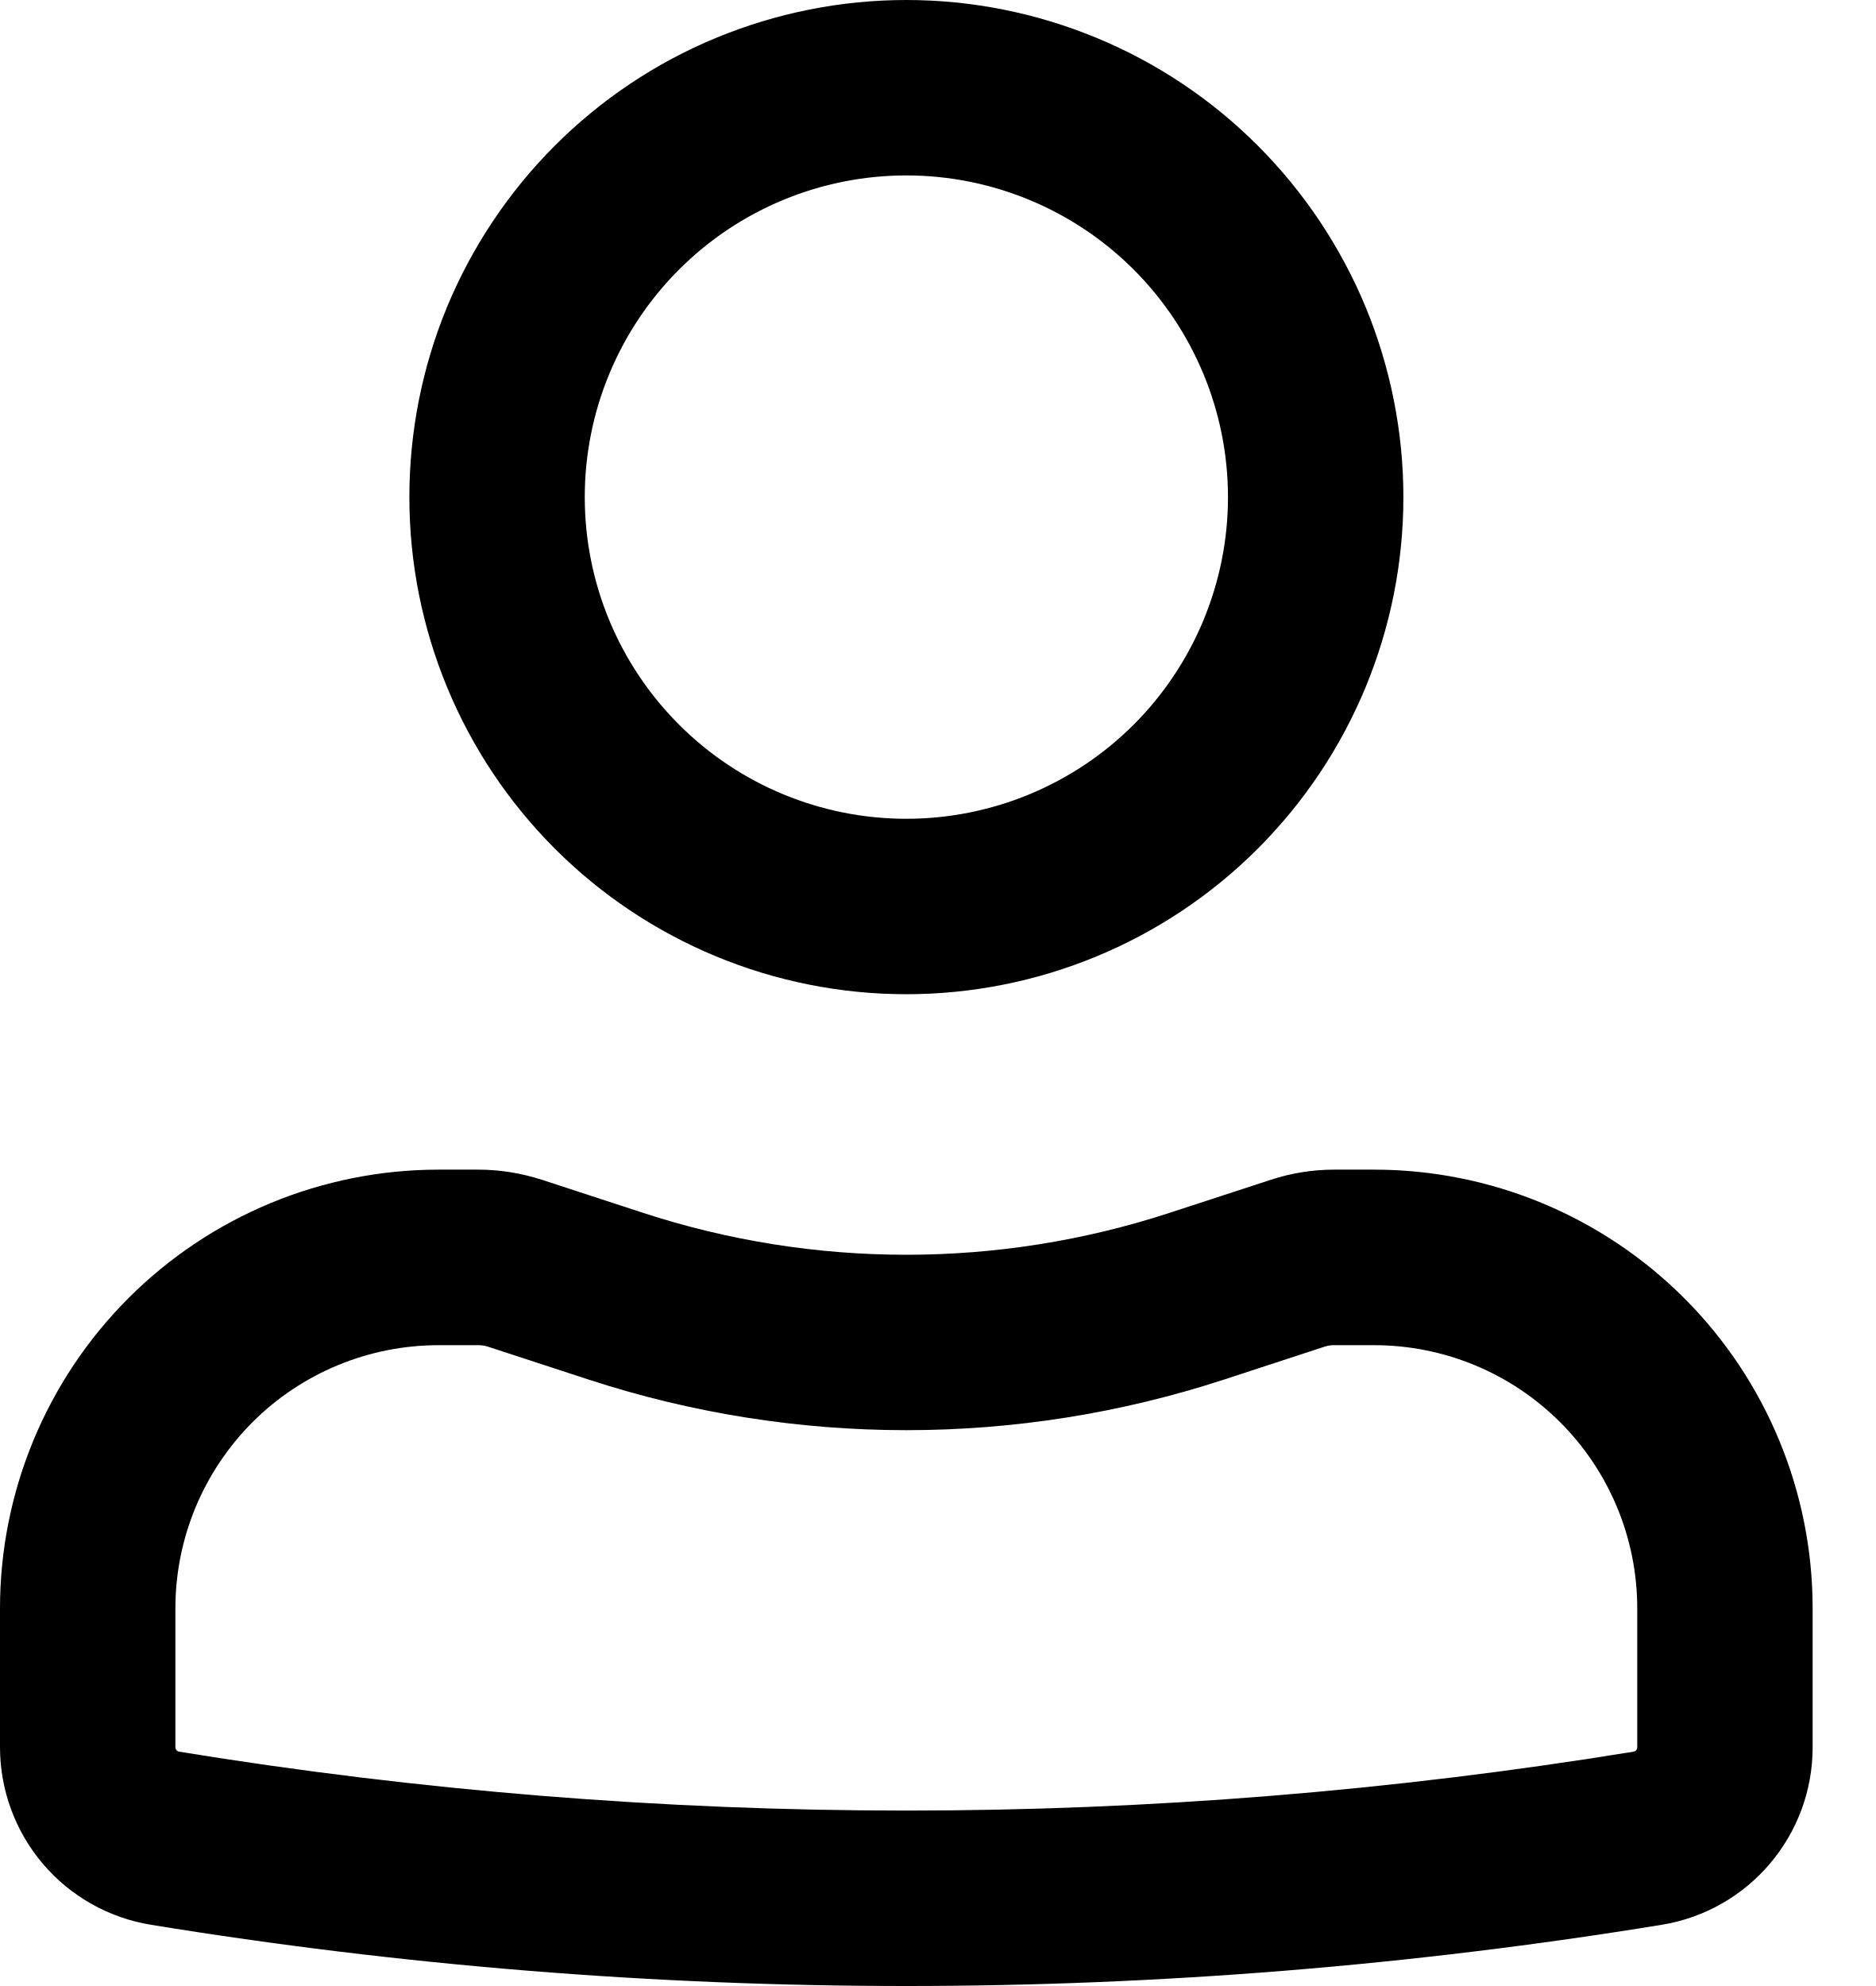
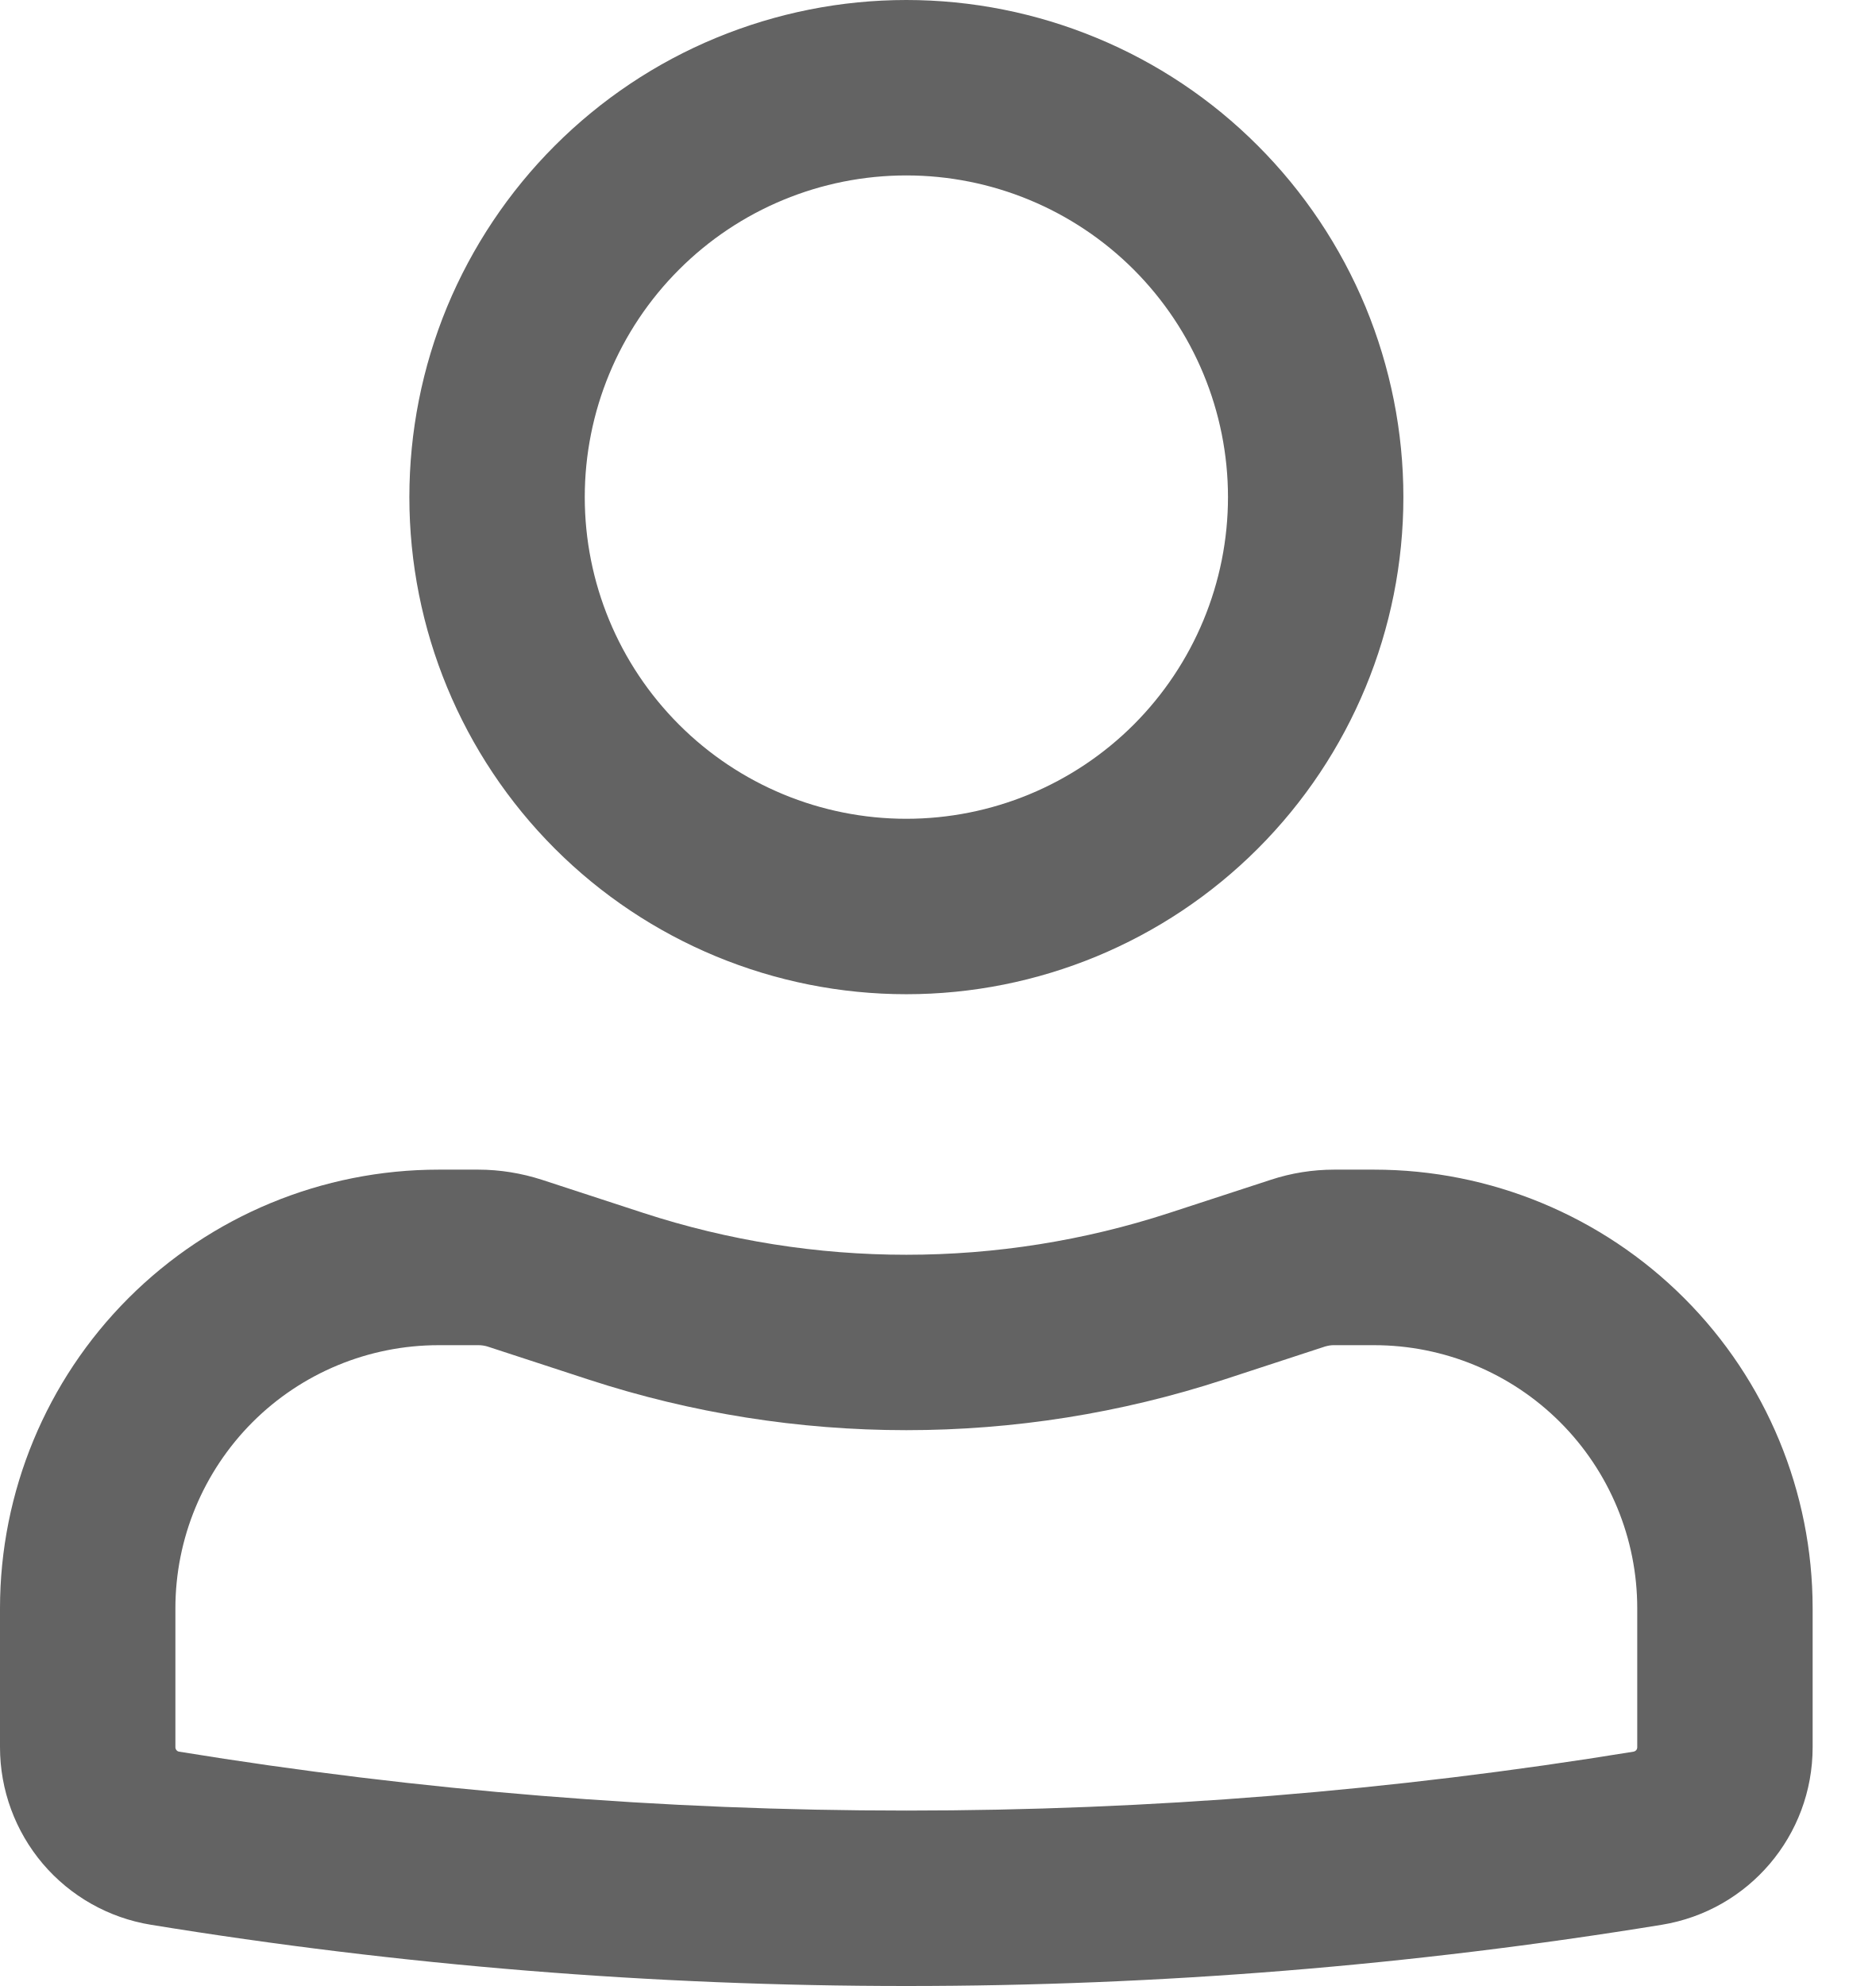
<svg xmlns="http://www.w3.org/2000/svg" width="17" height="18" viewBox="0 0 17 18" fill="none">
-   <path id="Vector" fill-rule="evenodd" clip-rule="evenodd" d="M3.711 4.506C3.711 3.914 3.827 3.328 4.053 2.781C4.28 2.235 4.612 1.738 5.03 1.32C5.449 0.901 5.945 0.569 6.492 0.343C7.039 0.117 7.624 0 8.216 0C8.808 0 9.394 0.117 9.94 0.343C10.487 0.569 10.984 0.901 11.402 1.32C11.82 1.738 12.152 2.235 12.379 2.781C12.605 3.328 12.722 3.914 12.722 4.506C12.722 5.701 12.247 6.847 11.402 7.692C10.557 8.537 9.411 9.011 8.216 9.011C7.021 9.011 5.875 8.537 5.03 7.692C4.185 6.847 3.711 5.701 3.711 4.506ZM8.216 1.59C7.443 1.59 6.701 1.897 6.155 2.444C5.608 2.991 5.301 3.732 5.301 4.506C5.301 5.279 5.608 6.02 6.155 6.567C6.701 7.114 7.443 7.421 8.216 7.421C8.989 7.421 9.731 7.114 10.278 6.567C10.824 6.02 11.132 5.279 11.132 4.506C11.132 3.732 10.824 2.991 10.278 2.444C9.731 1.897 8.989 1.59 8.216 1.59ZM3.976 12.192C3.343 12.192 2.736 12.443 2.289 12.89C1.842 13.338 1.59 13.944 1.59 14.577V15.836C1.59 15.855 1.604 15.873 1.623 15.876C5.99 16.588 10.444 16.588 14.809 15.876C14.818 15.874 14.827 15.869 14.833 15.862C14.839 15.855 14.842 15.846 14.842 15.836V14.577C14.842 13.944 14.591 13.338 14.143 12.89C13.696 12.443 13.089 12.192 12.457 12.192H12.096C12.068 12.191 12.04 12.196 12.012 12.204L11.095 12.504C9.224 13.115 7.208 13.115 5.337 12.504L4.419 12.204C4.392 12.196 4.365 12.192 4.337 12.192H3.976ZM0 14.577C0 13.523 0.419 12.511 1.164 11.766C1.91 11.02 2.921 10.601 3.976 10.601H4.336C4.532 10.601 4.727 10.633 4.913 10.693L5.831 10.993C7.381 11.499 9.051 11.499 10.601 10.993L11.52 10.693C11.705 10.632 11.9 10.601 12.095 10.601H12.457C13.511 10.601 14.522 11.02 15.268 11.766C16.013 12.511 16.432 13.523 16.432 14.577V15.836C16.432 16.636 15.853 17.316 15.065 17.445C10.529 18.185 5.903 18.185 1.368 17.445C0.986 17.383 0.639 17.187 0.388 16.892C0.138 16.597 5.88853e-06 16.223 0 15.836V14.577Z" fill="black" />
+   <path id="Vector" fill-rule="evenodd" clip-rule="evenodd" d="M3.711 4.506C3.711 3.914 3.827 3.328 4.053 2.781C4.28 2.235 4.612 1.738 5.03 1.32C5.449 0.901 5.945 0.569 6.492 0.343C7.039 0.117 7.624 0 8.216 0C8.808 0 9.394 0.117 9.94 0.343C10.487 0.569 10.984 0.901 11.402 1.32C11.82 1.738 12.152 2.235 12.379 2.781C12.605 3.328 12.722 3.914 12.722 4.506C12.722 5.701 12.247 6.847 11.402 7.692C10.557 8.537 9.411 9.011 8.216 9.011C7.021 9.011 5.875 8.537 5.03 7.692C4.185 6.847 3.711 5.701 3.711 4.506ZM8.216 1.59C7.443 1.59 6.701 1.897 6.155 2.444C5.608 2.991 5.301 3.732 5.301 4.506C5.301 5.279 5.608 6.02 6.155 6.567C6.701 7.114 7.443 7.421 8.216 7.421C8.989 7.421 9.731 7.114 10.278 6.567C10.824 6.02 11.132 5.279 11.132 4.506C11.132 3.732 10.824 2.991 10.278 2.444C9.731 1.897 8.989 1.59 8.216 1.59ZM3.976 12.192C3.343 12.192 2.736 12.443 2.289 12.89C1.842 13.338 1.59 13.944 1.59 14.577V15.836C1.59 15.855 1.604 15.873 1.623 15.876C5.99 16.588 10.444 16.588 14.809 15.876C14.818 15.874 14.827 15.869 14.833 15.862C14.839 15.855 14.842 15.846 14.842 15.836V14.577C14.842 13.944 14.591 13.338 14.143 12.89C13.696 12.443 13.089 12.192 12.457 12.192H12.096C12.068 12.191 12.04 12.196 12.012 12.204L11.095 12.504C9.224 13.115 7.208 13.115 5.337 12.504L4.419 12.204C4.392 12.196 4.365 12.192 4.337 12.192H3.976ZM0 14.577C0 13.523 0.419 12.511 1.164 11.766C1.91 11.02 2.921 10.601 3.976 10.601H4.336C4.532 10.601 4.727 10.633 4.913 10.693L5.831 10.993C7.381 11.499 9.051 11.499 10.601 10.993L11.52 10.693C11.705 10.632 11.9 10.601 12.095 10.601H12.457C13.511 10.601 14.522 11.02 15.268 11.766C16.013 12.511 16.432 13.523 16.432 14.577V15.836C16.432 16.636 15.853 17.316 15.065 17.445C10.529 18.185 5.903 18.185 1.368 17.445C0.986 17.383 0.639 17.187 0.388 16.892C0.138 16.597 5.88853e-06 16.223 0 15.836V14.577Z" fill="#636363" />
</svg>
